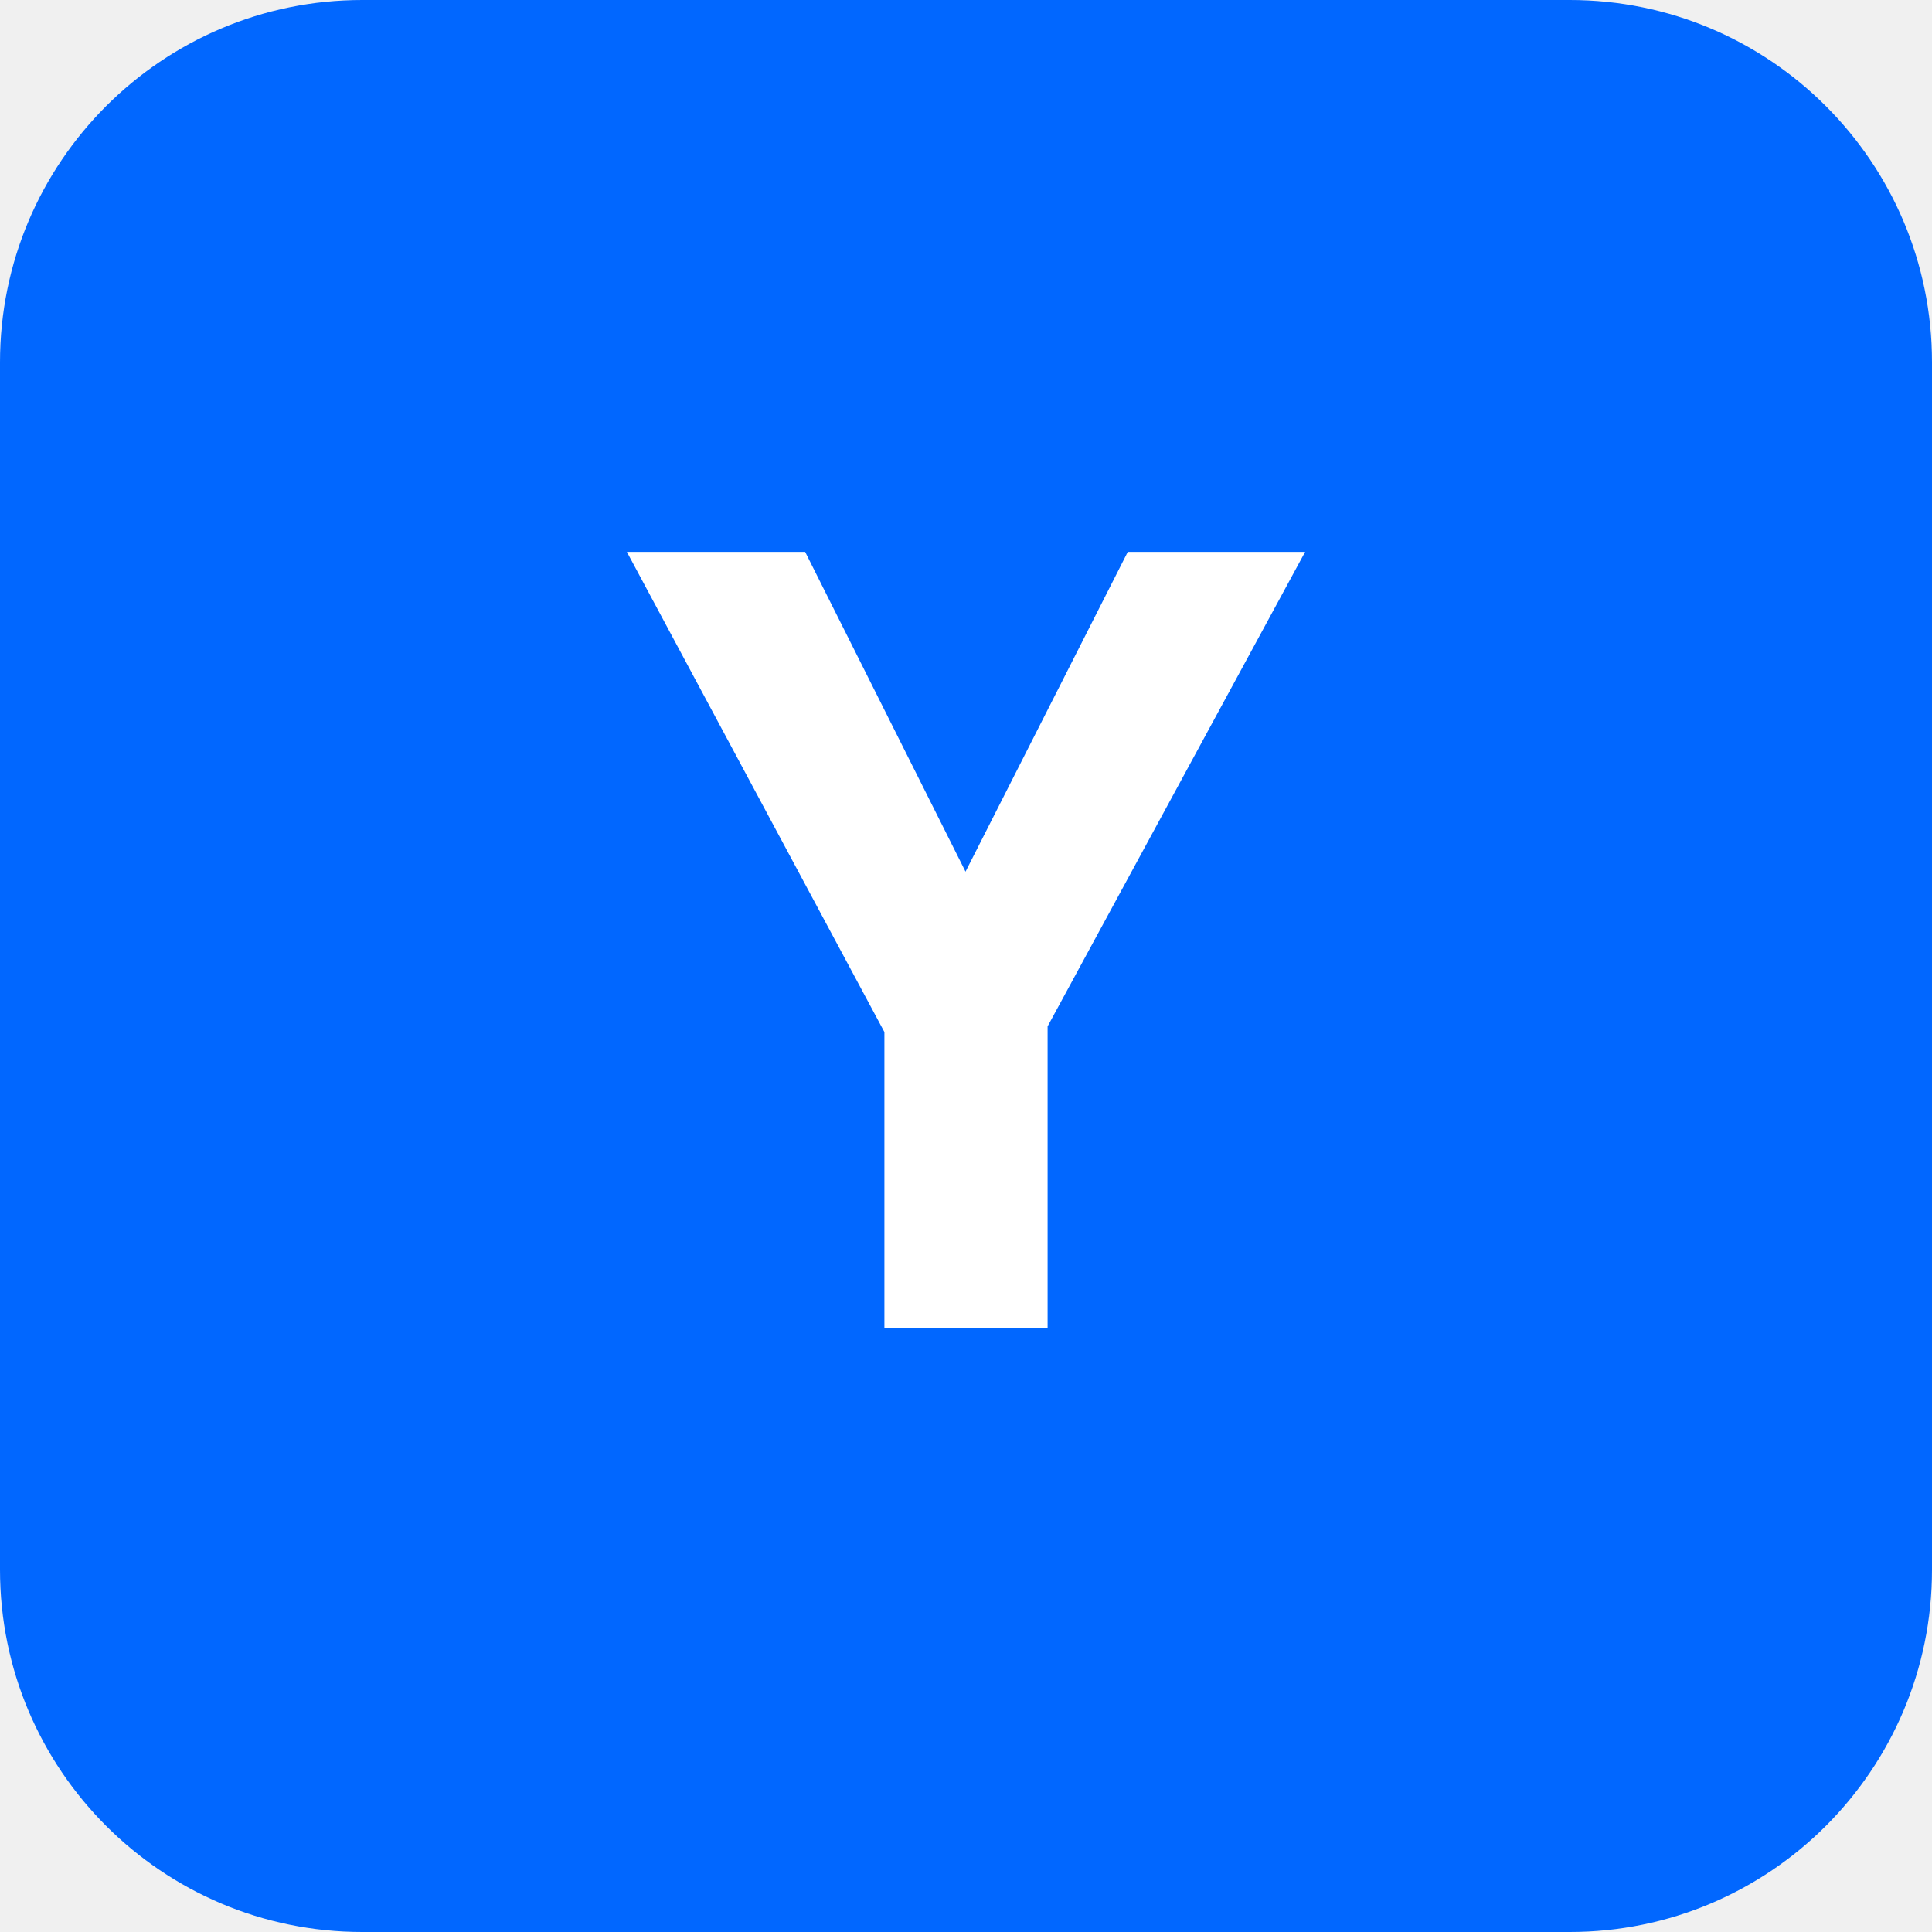
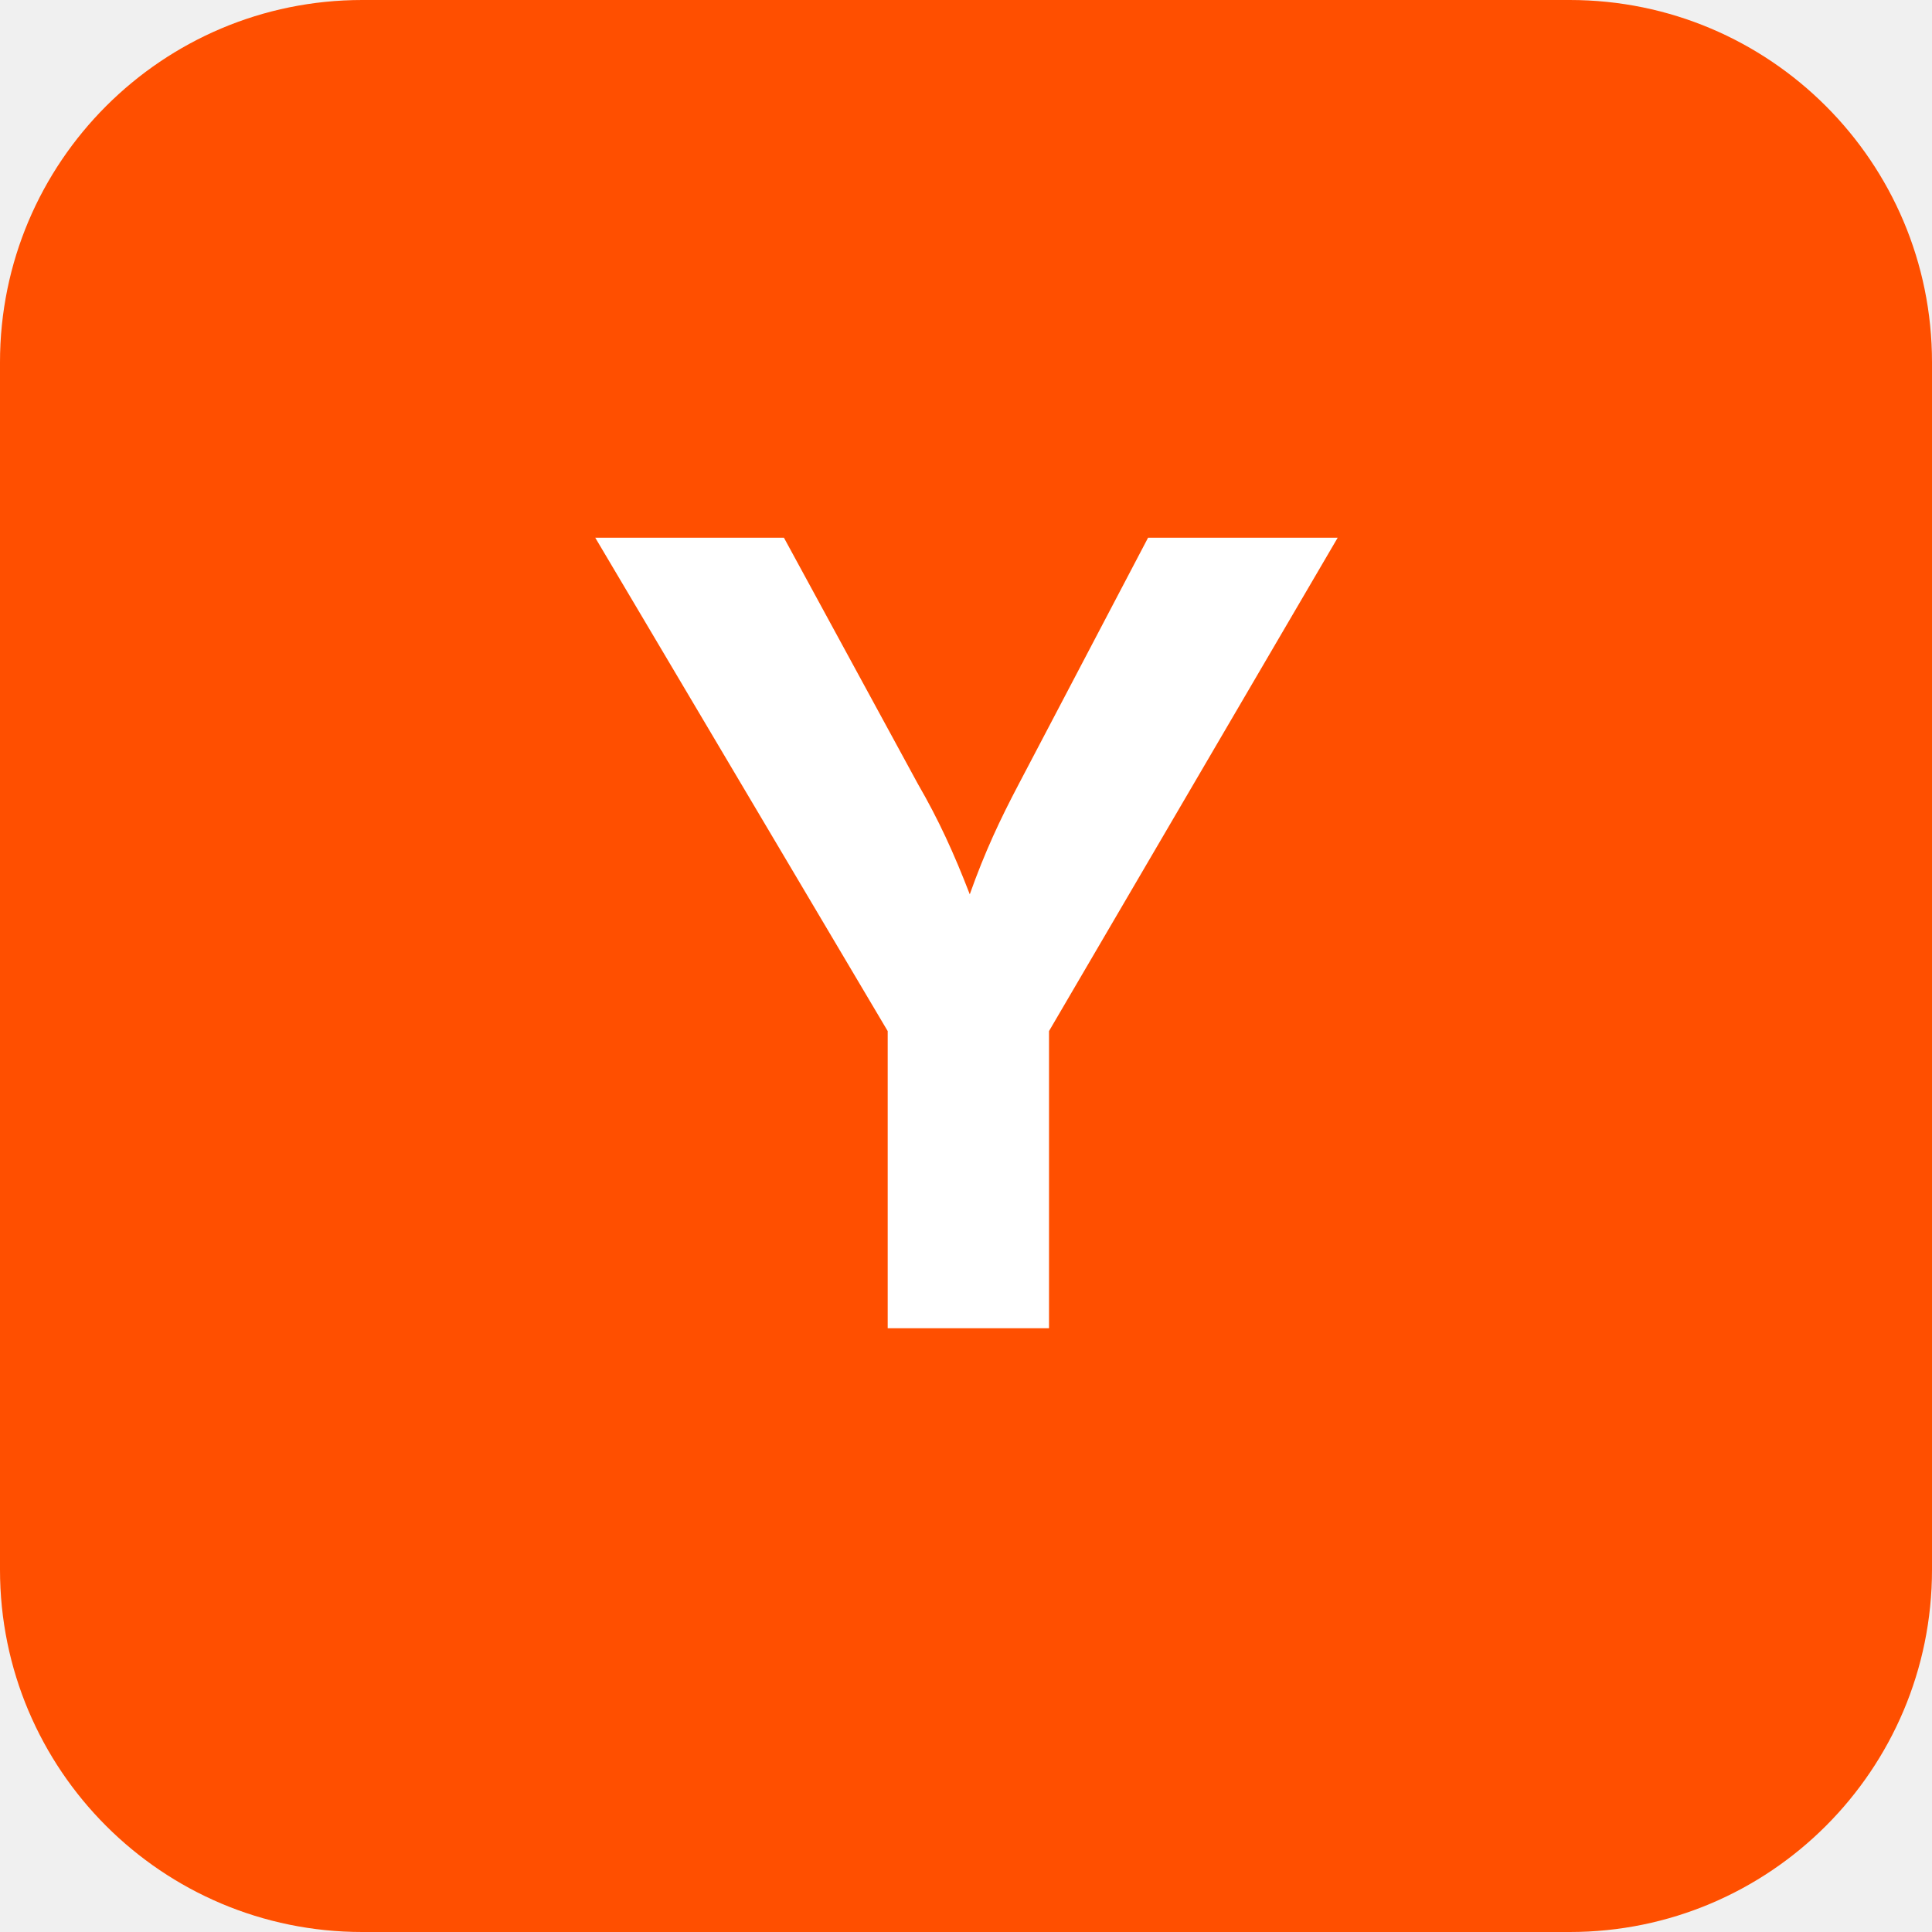
<svg xmlns="http://www.w3.org/2000/svg" viewBox="0 0 32 32">
-   <rect width="32" height="32" rx="6" fill="#0167ff" />
-   <text x="16" y="22" text-anchor="middle" font-family="Sora,system-ui,sans-serif" font-weight="700" font-size="18" fill="#fff">Y</text>
+   <rect width="32" height="32" rx="6" fill="#FF4F00" />
+   <text x="16" y="22" text-anchor="middle" font-family="Inter,system-ui,sans-serif" font-weight="700" font-size="18" fill="#fff">Y</text>
</svg>
